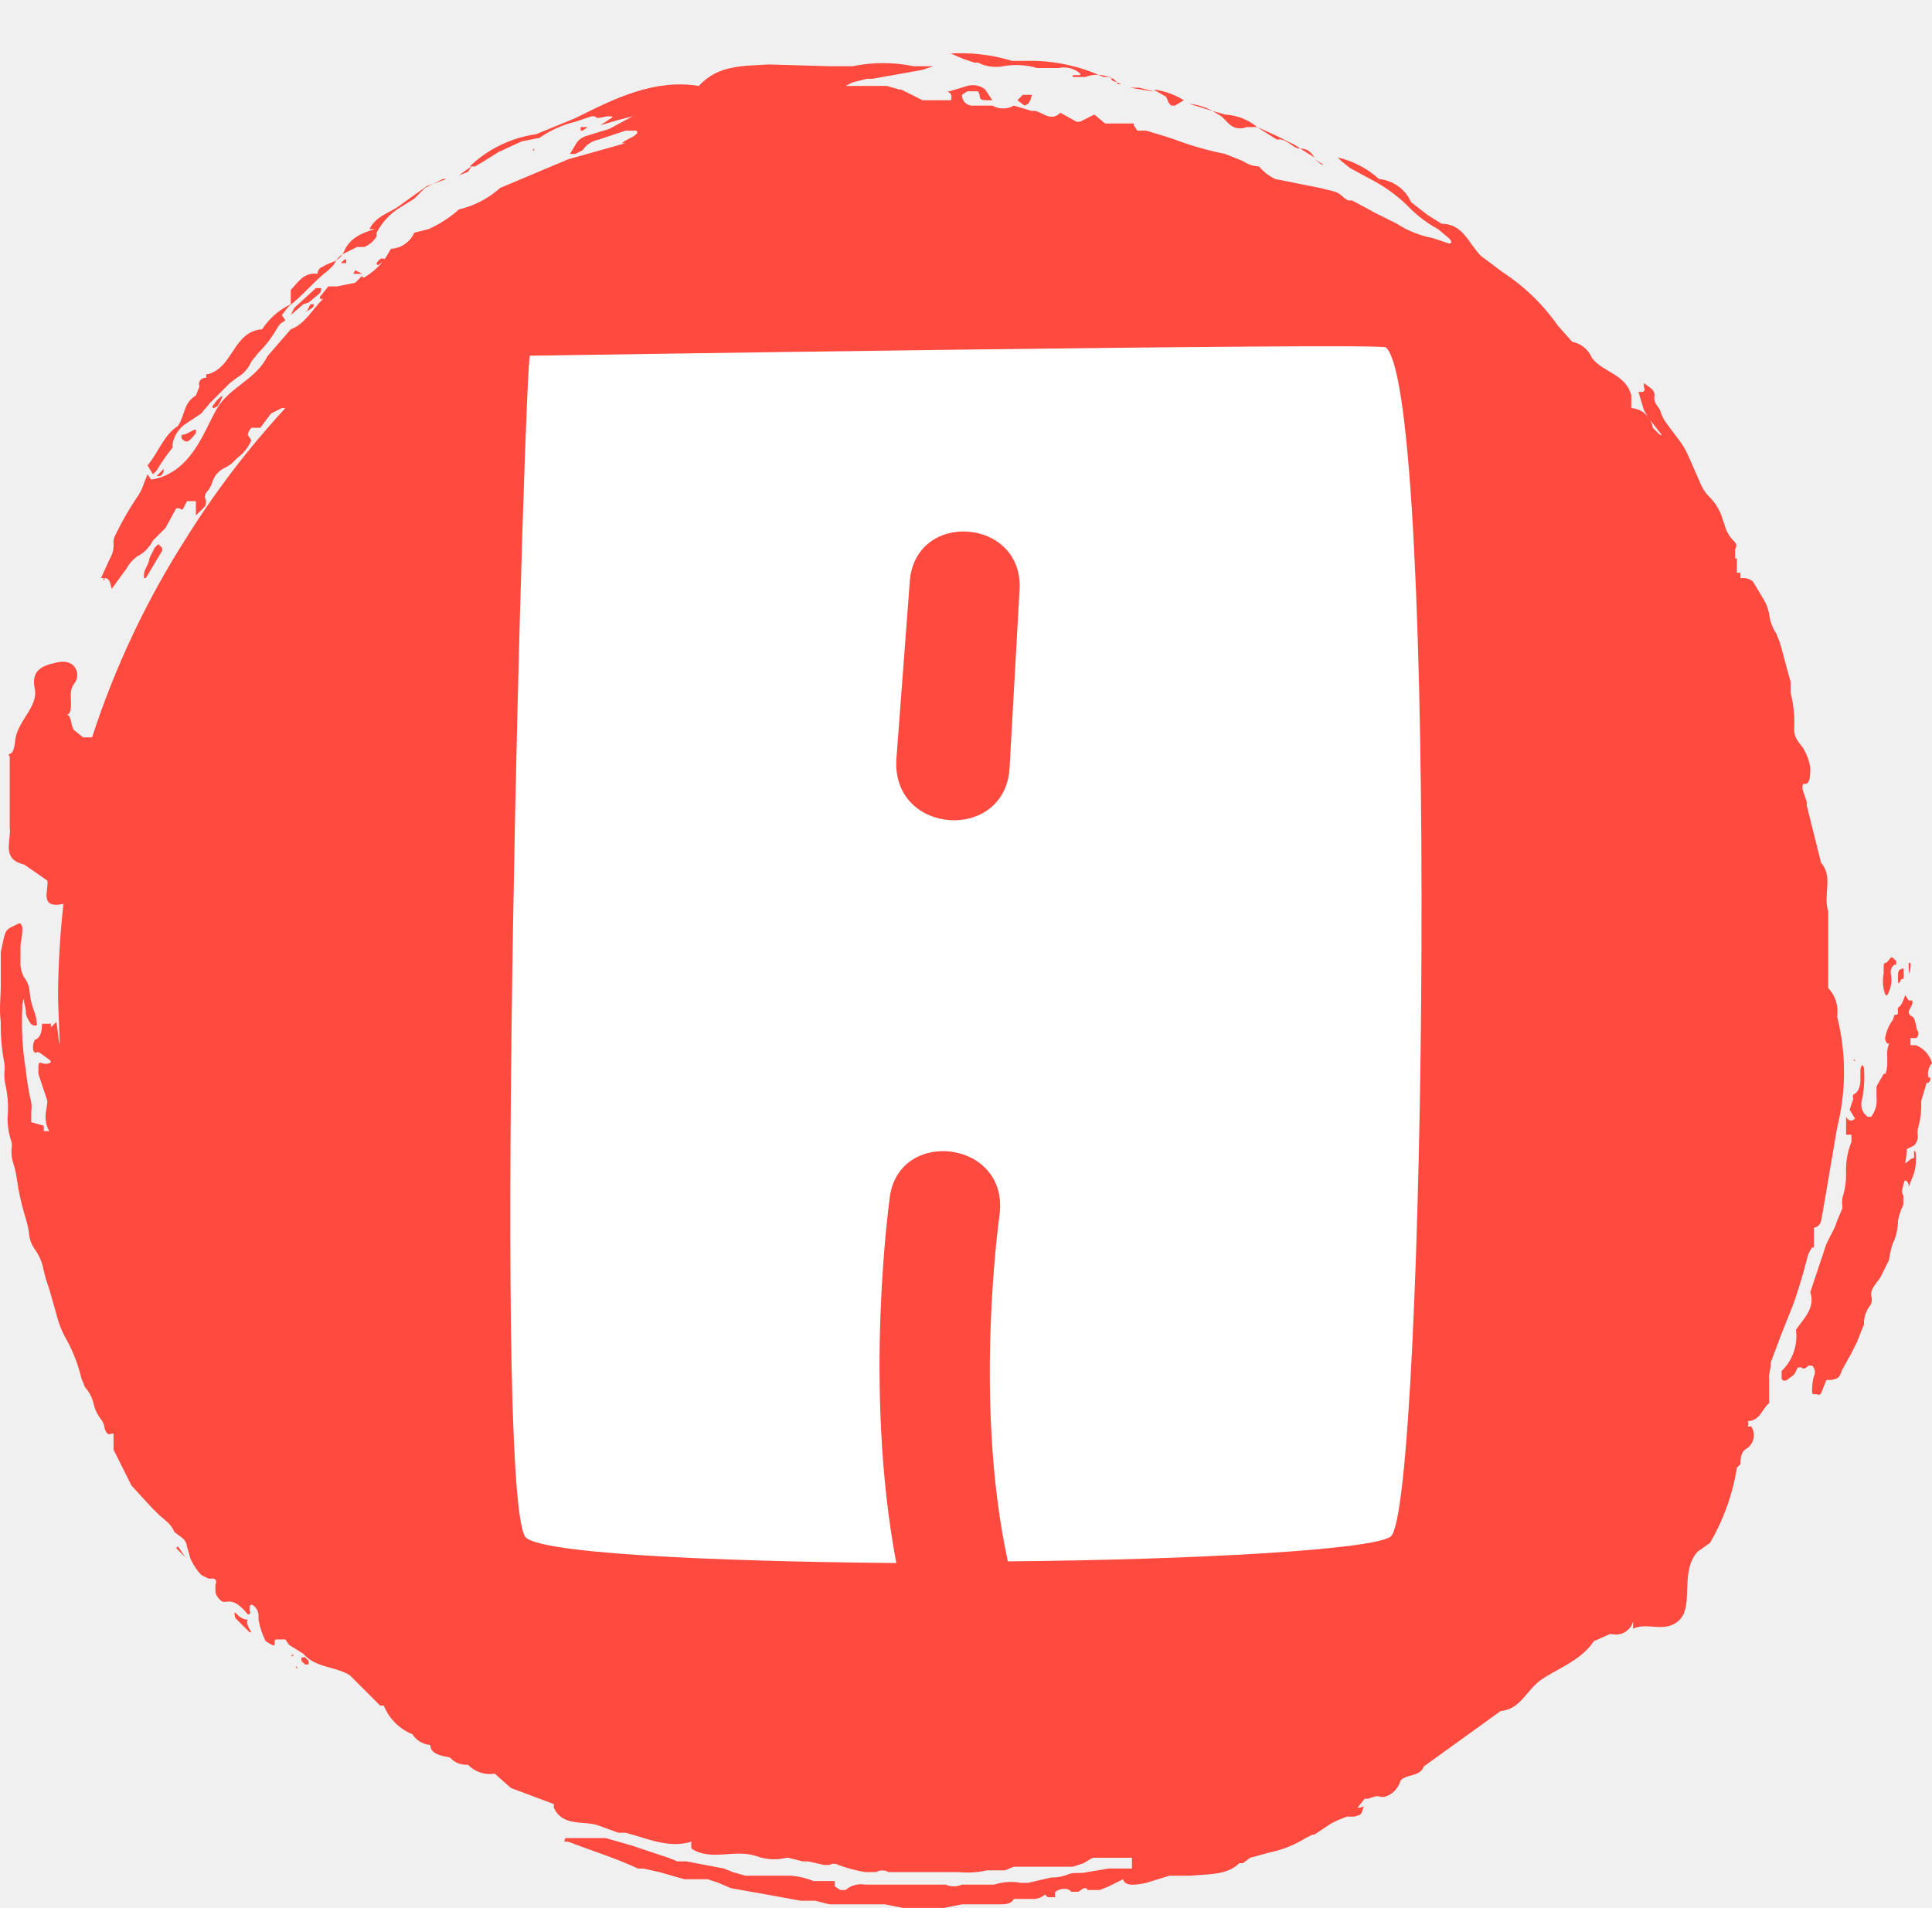
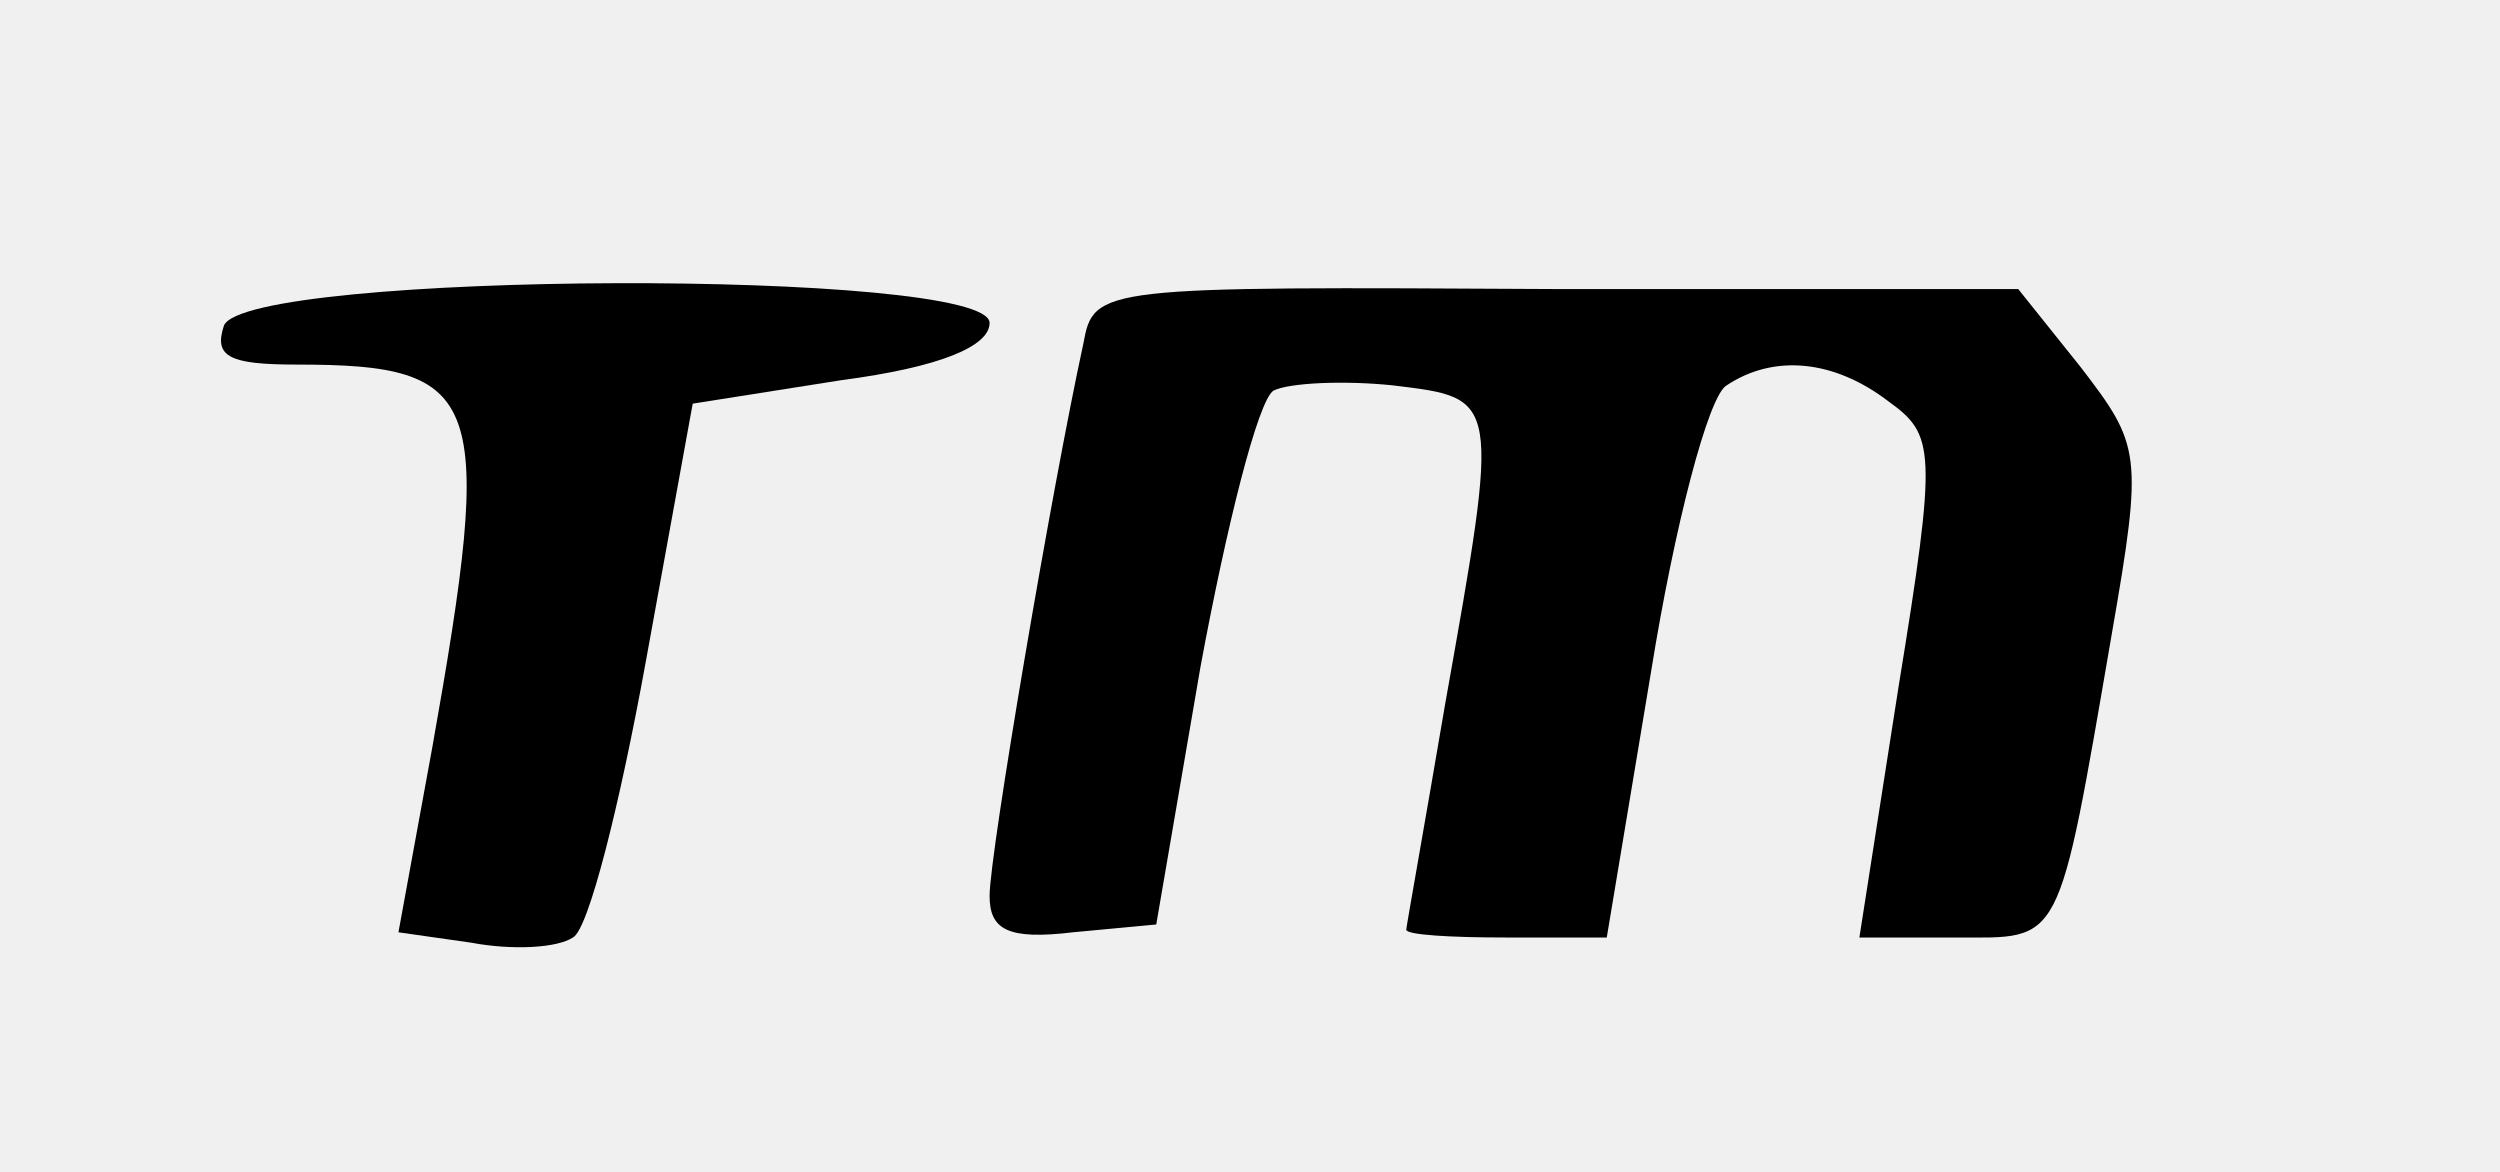
- <svg xmlns="http://www.w3.org/2000/svg" width="308.761" height="304.916" viewBox="0 0 106.008 104.687" class="css-1j8o68f" version="1.1" id="svg23">
-   <defs id="SvgjsDefs2684" />
-   <g id="SvgjsG2685" featurekey="rootContainer" transform="matrix(0.9820593,0,0,0.9820593,-0.05456052,0)" fill="#ff4a3f">
-     <g id="g17">
-       <path d="M19.8 15.3h.5l-.4-.2zm.5.1zm.8-.7c0 .1 0 .1.1.1l.4-.3c-.2-.1-.3-.1-.5.2zm.4-.2zm-4.1 2.3zm-.2.6l.3-.2c.1-.1.1-.2.1-.2h-.2l-.2.4c-.1-.1-.1 0 0 0zm2.2-2.9h-.1l-.2.2h.3zm-2.1 2.4l.6-.5c.1-.1.1-.2.1-.3h-.3l-1.2 1.1-.2.4.7-.6zm-1.1.8z" id="path3" />
-       <path d="M9.7 25v-.2a1.7 1.7 0 0 1 .7-1.1l.9-.6.5-.6.7-.7.4-.4.4-.3a1.9 1.9 0 0 0 .8-.9l.4-.5a5.9 5.9 0 0 0 1-1.3l.2-.3.3-.2-.2-.3.4-.5c.8-.6 1.4-1.4 2.2-2l.3-.3a1.4 1.4 0 0 1 .5-.6l.8-.4h.4a1.4 1.4 0 0 0 .7-.6V13a3.5 3.5 0 0 1 1.3-1.4l.8-.5.2-.2.4-.4 1-.5h.2l-1.1.4-1.4 1c-.6.5-1.4.6-1.8 1.4h.3c-.7.2-1.4.5-1.7 1.2s-.8.6-1.2.9a.4.4 0 0 0-.3.4c-.8-.1-1.1.5-1.5.9v.8a3.9 3.9 0 0 0-1.6 1.4c-1.6.1-1.6 2.1-3 2.5h-.1a.2.2 0 0 0 0 .2c-.3 0-.5.2-.4.5l-.2.5c-.7.4-.6 1.1-1 1.7-.8.5-1.1 1.5-1.7 2.2l.3.5.2-.2a11.6 11.6 0 0 1 .9-1.3zM53.9 3.3l.6.2h.2a2.2 2.2 0 0 0 1.4.2 4.1 4.1 0 0 1 1.9.1h1.2a1.4 1.4 0 0 1 1.2.3.1.1 0 0 1 0 .1H60a.1.1 0 0 0 0 .1h.7a1.8 1.8 0 0 1 1.3 0c.2 0 .1.1.2.2l.5.2h-.2c-.2-.4-.5-.4-.8-.4a9.7 9.7 0 0 0-4.3-.9h-.8A9.8 9.8 0 0 0 53 3h.2zm7.3 3.1zM50.3 4.7zm10.9 1.7h.2-.2zM19 14.7zm32.1-10zm17.6 2.2a.9.9 0 0 0 1 .2h.6a3.1 3.1 0 0 0-1.8-.7l-.7-.2.5.3zm-3.4-1.3c0 .1.1.2.2.3h.2l.5-.3a4.2 4.2 0 0 0-1.7-.6l.7.4zm7.4 2.7l.8.5c-.2-.3-.4-.5-.8-.5z" id="path5" />
-       <path d="M99 76.1l.6-1.6.6-1.5c.2-.5.6-1.8.8-2.6a1.7 1.7 0 0 1 .3-.7h.1v-1.1c.5-.1.4-.6.5-.9l.8-4.7a12.7 12.7 0 0 0 0-6.2 1.9 1.9 0 0 0-.5-1.6v-4.3c-.3-.9.3-1.9-.4-2.7L101 45a.4.4 0 0 0 0-.2l-.2-.6a.5.5 0 0 1 0-.4h.1c.3 0 .3-.5.3-.9a3 3 0 0 0-.4-1.1l-.3-.4a1.1 1.1 0 0 1-.2-.7 6.7 6.7 0 0 0-.2-2v-.6c-.2-.7-.4-1.5-.6-2.2l-.2-.5a2.5 2.5 0 0 1-.4-1.1 2.5 2.5 0 0 0-.3-.8l-.6-1a.8.8 0 0 0-.6-.2h-.1V32h-.2v-.8H97V31a.4.4 0 0 0 0-.1v-.2c.1-.2.1-.3-.1-.5a1.8 1.8 0 0 1-.4-.6l-.2-.6a2.9 2.9 0 0 0-.7-1.2 2.2 2.2 0 0 1-.5-.7l-.7-1.6a4.3 4.3 0 0 0-.6-1l-.6-.8a2.4 2.4 0 0 1-.4-.8l-.2-.3a.6.6 0 0 1-.1-.5.5.5 0 0 0-.2-.4l-.4-.3v.2c.1.2 0 .3-.1.3h-.2l.3 1 .3.5.7.9h-.1l-.2-.2-.2-.2a1.3 1.3 0 0 0-1.2-1.1v-.7c-.3-1.2-1.6-1.3-2.2-2.1a1.5 1.5 0 0 0-1.1-.9l-.8-.9a11.3 11.3 0 0 0-3.1-3l-.8-.6-.4-.3c-.7-.7-1-1.8-2.2-1.8l-.8-.5-.9-.7a2.2 2.2 0 0 0-1.8-1.3 5.1 5.1 0 0 0-2.3-1.2l.2.2.5.4 1.3.7a8.5 8.5 0 0 1 2.1 1.6 6.8 6.8 0 0 0 1.5 1.1l.6.5c.1.1.2.2.1.3H81l-.9-.3a5.6 5.6 0 0 1-2-.8l-1.2-.6-1.3-.7h-.2c-.3-.1-.4-.4-.8-.5l-.8-.2-2.5-.5a2.6 2.6 0 0 1-.9-.7 1.7 1.7 0 0 1-.9-.3l-1-.4a18.1 18.1 0 0 1-2.8-.8l-.6-.2-1-.3h-.5l-.2-.3v-.1h-1.6l-.6-.5-.4.2-.4.2h-.2l-.9-.5c-.6.6-1.1-.2-1.6-.1l-1-.3a1.2 1.2 0 0 1-1.2 0h-1.2a.6.6 0 0 1-.5-.6l.3-.2h.6a.7.7 0 0 1 .1.3c0 .2.2.2.5.2h.2l-.4-.6a1.1 1.1 0 0 0-1-.2l-1 .3H53c.3.2.2.3.2.5h-1.6l-.4-.2-.8-.4h-.1l-.7-.2h-2.3l.4-.2.8-.2h.3l1.7-.3 1.1-.2.6-.2h-1.1a8.4 8.4 0 0 0-3.4 0h-1.3L43 3.6c-1.4.1-2.8 0-3.9 1.2-2.5-.4-4.7.7-6.9 1.8l-2.2.9a6.7 6.7 0 0 0-3.7 1.8h.3l.5-.3.8-.5 1.3-.6 1-.2a6 6 0 0 1 2-.9l.9-.3h.2c.1.2.5 0 .7 0h.2c.1 0 .1.1 0 .1l-.6.4 1-.3.8-.2-1.3.7-1.3.4a1 1 0 0 0-.6.5l-.3.5h.3l.4-.2a1.4 1.4 0 0 1 .9-.6l1.5-.5h.5a.1.1 0 0 1 .1.2c-.2.2-.6.3-.8.5h.2l-3.2.9-3.8 1.6a5.2 5.2 0 0 1-2.3 1.2 6.6 6.6 0 0 1-1.7 1.1l-.8.2a1.5 1.5 0 0 1-1.3.9l-.3.5a3.7 3.7 0 0 1-1.2 1.1h-.1v-.1l-.2.2-.2.2-1 .2h-.5l-.4.5c-.1.1-.1.2 0 .2h.1c-.6.6-1 1.4-1.8 1.7L15 19.9c-.6 1.2-1.8 1.6-2.6 2.6s-1.4 3.9-3.9 4.3l-.2-.3-.2.5a2.7 2.7 0 0 1-.4.8 16.9 16.9 0 0 0-1.2 2.1.8.8 0 0 0-.1.5 1.4 1.4 0 0 1-.2.8l-.5 1.1h.2c.3 0 .3.3.4.6l.8-1.1a2.2 2.2 0 0 1 .6-.7 2 2 0 0 0 .9-.9l.3-.3.4-.4.6-1.1h.2c.1.1.1.1.2 0l.2-.4h.5v.8l.5-.5a.5.5 0 0 0 0-.5.4.4 0 0 1 .1-.3 1.5 1.5 0 0 0 .3-.5 1.3 1.3 0 0 1 .8-.9l.3-.2.3-.3a2.4 2.4 0 0 0 .8-1l-.2-.3c0-.1.1-.3.2-.4h.5l.6-.8.6-.3h.2a48.8 48.8 0 0 0-5.5 7.2h-.1.1a48.4 48.4 0 0 0-5.3 11.2h-.5l-.5-.4c-.2-.2-.1-.7-.4-.9h.1c.3-.5-.1-1.2.3-1.7s.1-1.4-.9-1.2-1.5.5-1.3 1.5-1 1.8-1.1 2.9-.5.5-.3.9v3.9c.1.8-.5 1.8.8 2.1l1.3.9c.1.5-.5 1.6.9 1.3a49.2 49.2 0 0 0-.3 5c0 1.1.1 2.2.1 3.3v-.4c-.1-.4-.1-.8-.2-1.3l-.3.3v-.2h-.5c0 .5-.1.8-.4.9a.9.9 0 0 0-.1.5c0 .1.1.3.2.2s.4.2.7.4-.2.3-.4.2-.2.1-.2.3v.3l.5 1.5c0 .3-.1.6-.1.9a1.7 1.7 0 0 0 .2.8h-.3v-.3l-.7-.2v-.6a1.5 1.5 0 0 0 0-.5 14.6 14.6 0 0 1-.3-1.8 16.6 16.6 0 0 1-.2-3.5.9.9 0 0 1 .1-.5v.2a2.9 2.9 0 0 1 .1.5.8.8 0 0 0 .1.4c.1.2.2.4.4.4s.1-.1.1-.2a2.1 2.1 0 0 0-.1-.5 4.2 4.2 0 0 1-.3-1.3 1.5 1.5 0 0 0-.3-.7 1.6 1.6 0 0 1-.2-.9v-.8c0-.3.1-.6.1-.9a.5.5 0 0 0-.1-.4h-.1c-.8.4-.7.2-1 1.6V55c0 .7-.1 1.4 0 2.1a10.8 10.8 0 0 0 .2 2.3 1.8 1.8 0 0 1 0 .5 3.1 3.1 0 0 0 .1.9 5.9 5.9 0 0 1 .1 1.3 3.9 3.9 0 0 0 .2 1.7 1.2 1.2 0 0 1 0 .4 2.1 2.1 0 0 0 .1.8 4.9 4.9 0 0 1 .2.9 14 14 0 0 0 .5 2.2 5 5 0 0 1 .2 1 1.7 1.7 0 0 0 .3.7 2.9 2.9 0 0 1 .5 1.2 8.5 8.5 0 0 0 .3 1l.4 1.4a5.4 5.4 0 0 0 .6 1.5 8.5 8.5 0 0 1 .8 2.1l.2.5a2.1 2.1 0 0 1 .5 1 2.1 2.1 0 0 0 .4.8 1 1 0 0 1 .2.5c.1.3.2.4.4.3h.1v.9l.5 1 .5 1 1.1 1.2.4.4c.3.3.7.5.9 1l.4.3a.7.7 0 0 1 .3.5l.2.7a3.3 3.3 0 0 0 .6.9l.4.2h.3a.2.2 0 0 1 .1.3 2.5 2.5 0 0 0 0 .5.9.9 0 0 0 .4.5h.2c.4-.1.8.2 1.2.7h.1c0-.1.1-.1 0-.2v-.2c0-.1.1-.2.2-.1a.7.7 0 0 1 .3.6v.2a4.3 4.3 0 0 0 .4 1.2c.5.3.5.3.5.1s0-.2.2-.2h.4l.2.3.8.5c.7.8 1.8.7 2.6 1.2l1.7 1.7h.2a2.9 2.9 0 0 0 1.6 1.6 1.3 1.3 0 0 0 1 .6c0 .5.6.6 1.1.7a1.2 1.2 0 0 0 .8.4h.2a1.7 1.7 0 0 0 1.5.5l.9.8 2.4.9v.2c.5 1.1 1.7.7 2.5 1l1.1.4h.4c1.2.3 2.4.9 3.7.5a.7.7 0 0 0 0 .4c1.1.7 2.4 0 3.6.4a2.9 2.9 0 0 0 1.7.1h.1l.8.2h.3l.9.2h.3a.5.5 0 0 1 .5 0 7.9 7.9 0 0 0 1.5.4h.6a.7.7 0 0 1 .7 0h3.9a5 5 0 0 0 1.6-.1h1l.5-.2H60l.6-.2.5-.3h2.2v.6H62l-1.2.2c-.4.1-.7 0-1 .1a2.4 2.4 0 0 1-1 .2l-1.3.3h-.4a3.1 3.1 0 0 0-1.5.1h-1.8a1.1 1.1 0 0 1-.9 0h-4.5a1.3 1.3 0 0 0-1.1.3H47l-.3-.2v-.3h-1.2a4.1 4.1 0 0 0-1.3-.3h-2.5l-.7-.2-.5-.2-2.1-.4h-.5l-.5-.2-2.1-.7-1.4-.4h-2.2c-.1 0-.1.1-.1.2h.2c1.3.5 2.6.9 3.9 1.5h.3l.9.2 1.4.4h1.3l.6.2.7.3 1.7.3 1.1.2 1.1.2h.8l.8.2h3.1l1 .2h2.3l1-.2H56c.4 0 .6-.1.7-.3h1a1 1 0 0 0 .8-.3c-.1.1 0 .1.1.2h.4v-.2c0-.1 0-.1.2-.2s.6-.1.7.1h.4l.3-.2c.2 0 .2 0 .2.1h.7l.5-.2.8-.4c.1.3.4.4 1.3.2l1.3-.4h1.2c.9-.1 2 0 2.7-.7h.2l.4-.3 1.1-.3a6.1 6.1 0 0 0 2-.8l.4-.2h.1l.9-.6.4-.2.5-.2h.4c.4-.1.4-.1.5-.4s0-.1-.2-.1h-.1l.4-.5h.2c.3-.1.5-.2.7-.1h.2a1.3 1.3 0 0 0 .9-.9c.3-.4 1.1-.2 1.3-.8l4.3-3.1c1.1-.1 1.4-1.1 2.2-1.7s2.3-1.1 3-2.2l.9-.4h.1a1 1 0 0 0 1.2-.7v.4c.8-.4 1.8.3 2.6-.5s0-2.7 1-3.8l.7-.5a12.1 12.1 0 0 0 1.5-4.2l.2-.2c0-.3 0-.7.4-.9a.9.9 0 0 0 .2-1.2h-.2a.3.3 0 0 0 0-.3c.7 0 .8-.7 1.2-1V77a.5.5 0 0 1 0-.2 3.8 3.8 0 0 0 .1-.7zM5.9 32.2z" id="path7" />
-       <path d="M26.4 9.3l-.3.2-.4.3.5-.2zm6.1-2h.1l.3-.2h-.4zm-2.6 1l-.1.1h.1v-.1zm-1.5 1.4zm1.3-.2zm-6.3 3.1zM9.2 26.2l-.4.4H9a.4.4 0 0 0 .2-.4zm3-3.5a2.1 2.1 0 0 0 .3-.6 1.5 1.5 0 0 0-.5.5c-.1.1-.1.2 0 .2zM11 24.2V24c-.2 0-.5.3-.8.3v.2c.3.3.4.2.8-.3zm3 66.2zM73.9 9.2h.1l-.5-.3zm-2.5-1.4c.5-.1.8.4 1.2.5h.1l-.3-.2-1-.5-1.1-.5.3.2zM52.8 3.1zm11.7 2h-.1l-1.2-.2h.5zm2 .7l1.3.4a3.3 3.3 0 0 0-1.3-.4zm-9 0a1 1 0 0 0 .2-.5h-.5l-.3.3.4.3zm9 1.6zM49.9 4.2zm2.9.7zM48.5 4zm13.8 2.1a.5.5 0 0 0 0 .1zm44.8 52.3h-.3V58h.3c.1 0 .2-.3.1-.4s-.1-.7-.3-.8a.3.3 0 0 1-.2-.3l.2-.4a.4.4 0 0 0 0-.2h-.2l-.2-.3c-.1.3-.2.6-.4.7a.5.5 0 0 0 0 .2c0 .1 0 .2-.1.2h-.1a1.1 1.1 0 0 1-.1.3 2.3 2.3 0 0 0-.4.9.4.4 0 0 0 .1.4h.1a1.7 1.7 0 0 0-.1.8v.4a1.8 1.8 0 0 1-.1.5h-.1l-.4.7v.6a1.5 1.5 0 0 1-.3 1.1h-.2l-.2-.2a.9.9 0 0 1-.1-.8 6.5 6.5 0 0 0 .1-1.7c0-.1-.1-.2-.1-.2a.5.5 0 0 0-.1.3v.6c0 .2-.1.6-.3.7s-.1.2-.1.3l-.2.6.3.5c-.2.2-.4.1-.5-.1v1h.3v.4a4.2 4.2 0 0 0-.3 1.4 3.3 3.3 0 0 0 0 .4 4 4 0 0 1-.2 1.3 2 2 0 0 0 0 .6l-.3.7a3.2 3.2 0 0 1-.3.7l-.3.6-.9 2.7c.3.9-.4 1.5-.8 2.1a2.7 2.7 0 0 1-.8 2.3v.4c0 .1.1.2.3.1l.4-.3.2-.4h.2c.1.1.2.1.4-.1h.2a.5.5 0 0 1 .1.6 2.9 2.9 0 0 0-.1.8c0 .1 0 .2.1.2h.2c.1.1.2 0 .3-.3l.2-.5h.3c.4-.1.4-.1.6-.6l.5-.9.3-.6.4-1a1.6 1.6 0 0 1 .3-1 .6.6 0 0 0 .1-.6c0-.2 0-.3.2-.6l.3-.4.5-1a4.7 4.7 0 0 1 .2-.9 3 3 0 0 0 .3-1.3 3.8 3.8 0 0 1 .3-.9v-.5c-.1-.2-.1-.2 0-.6s.1-.2.2-.2a.4.4 0 0 1 .1.3l.2-.5a2.3 2.3 0 0 0 .2-.9v-.3c0-.1 0-.3-.1-.3v.4c-.2 0-.3.2-.5.3a6.4 6.4 0 0 0 .1-.8l.4-.2a.7.7 0 0 0 .2-.6 1.4 1.4 0 0 1 0-.3 4.8 4.8 0 0 0 .2-1.4v-.2l.3-1h.1a.3.3 0 0 0 .1-.3h-.1a.9.9 0 0 1 .2-.8 1.5 1.5 0 0 0-.9-1zm-1.2 7.8zm-.2-9.9zm0 0zM9.1 30.8a.3.3 0 0 0 0-.2l-.2-.2-.2.2-.3.6c0 .3-.3.6-.3.9v.2h.1zm96.3 24.8h.1a1.7 1.7 0 0 0 .2-1.2.5.5 0 0 1 .2-.5h.1v-.2l-.2-.2h-.1c-.1.1-.2.3-.3.3s-.1.1-.1.3v.3a2.2 2.2 0 0 0 .1 1.2zM13.2 90.1c-.1 0 0 .2 0 .3l.8.8h.1c-.2-.3-.3-.6-.2-.7a.9.9 0 0 1-.5-.2zm.8.3zm92.3-35.7h.1a2 2 0 0 0 0-.6c-.3.1-.3.1-.3.6s.1.1.2 0z" id="path9" />
-       <path d="M106.7 62a.6.6 0 0 0 .1-.5c0-.1-.1-.2-.1-.1h-.2v.2c0 .4.1.5.2.4zm.1-8.2h-.1v.6a1 1 0 0 0 .1-.6zM17.1 92.6h-.2v.2l.2.2h.2v-.2zm86.6-33.3c0-.1 0-.1-.1-.1zM9.9 86.5l.5.5-.4-.6z" id="path11" />
-       <circle cx="10.5" cy="87.1" transform="rotate(-24.8 10.4 87.159)" id="circle13" />
-       <path d="M9.7 30.1h-.1v.2-.2h.1zm83.2-6.6l-.2-.3h-.1zm-14.7 77.1zM5.9 32.2zm-.1.2a.3.3 0 0 0 .1-.2v.2zm1.9-4.9zM61.5 2.4zm42.8 58.2v.1-.1zM16.4 92.5h-.1c.1.1.2 0 .1-.1zm.2.7h.1l-.1-.1v.1zm73.9-71.3zm15.2 34.4zM14.6 91.7zm92.1-37zm-.8 11.4zM34.6 0z" id="path15" />
-     </g>
-   </g>
-   <g id="SvgjsG2686" featurekey="nameFeature-0" transform="matrix(2.284354,0,0,2.284354,27.98006,-5.60952)" fill="#ffffff">
-     <path d="M9.6 16.48 l-0.32 4.24 c-0.08 1.8 2.6 1.96 2.72 0.2 l0.24 -4.28 c0.12 -1.76 -2.56 -1.96 -2.64 -0.16 z M0.48 11 l0 0 c0.04 0 20.48 -0.32 20.56 -0.2 c1.28 1.12 0.96 27.8 0.12 28.56 c-0.4 0.32 -4.64 0.56 -9.2 0.6 c-0.84 -3.84 -0.2 -8.32 -0.2 -8.32 c0.24 -1.8 -2.44 -2.12 -2.64 -0.4 c0 0.04 -0.64 4.52 0.16 8.76 c-4.56 -0.04 -8.68 -0.24 -8.92 -0.64 c-0.8 -1.44 0 -28.28 0.12 -28.36 z" id="path20" />
+ <svg xmlns="http://www.w3.org/2000/svg" version="1.0" width="96pt" height="45pt" viewBox="0 0 96 45" preserveAspectRatio="xMidYMid meet">
+   <g transform="translate(0,45) scale(0.1,-0.1)" fill="#000000" stroke="none">
+     <path d="M86 325 c-4 -12 2 -15 28 -15 72 0 76 -12 52 -147 l-13 -71 28 -4 c16 -3 33 -2 39 2 6 3 18 51 28 106 l18 99 57 9 c38 5 57 13 57 22 0 21 -285 20 -294 -1z" />
+     <path d="M416 318 c-12 -55 -36 -196 -36 -212 0 -13 7 -17 32 -14 l32 3 17 99 c10 54 22 102 28 106 6 3 27 4 46 2 41 -5 41 -4 20 -122 -8 -47 -15 -86 -15 -87 0 -2 17 -3 38 -3 l39 0 17 102 c9 56 22 106 29 110 18 12 41 10 62 -6 18 -13 19 -18 4 -110 l-15 -96 37 0 c41 0 39 -5 60 117 12 69 11 72 -12 102 l-24 30 -177 0 c-176 1 -178 1 -182 -21z" />
  </g>
</svg>
